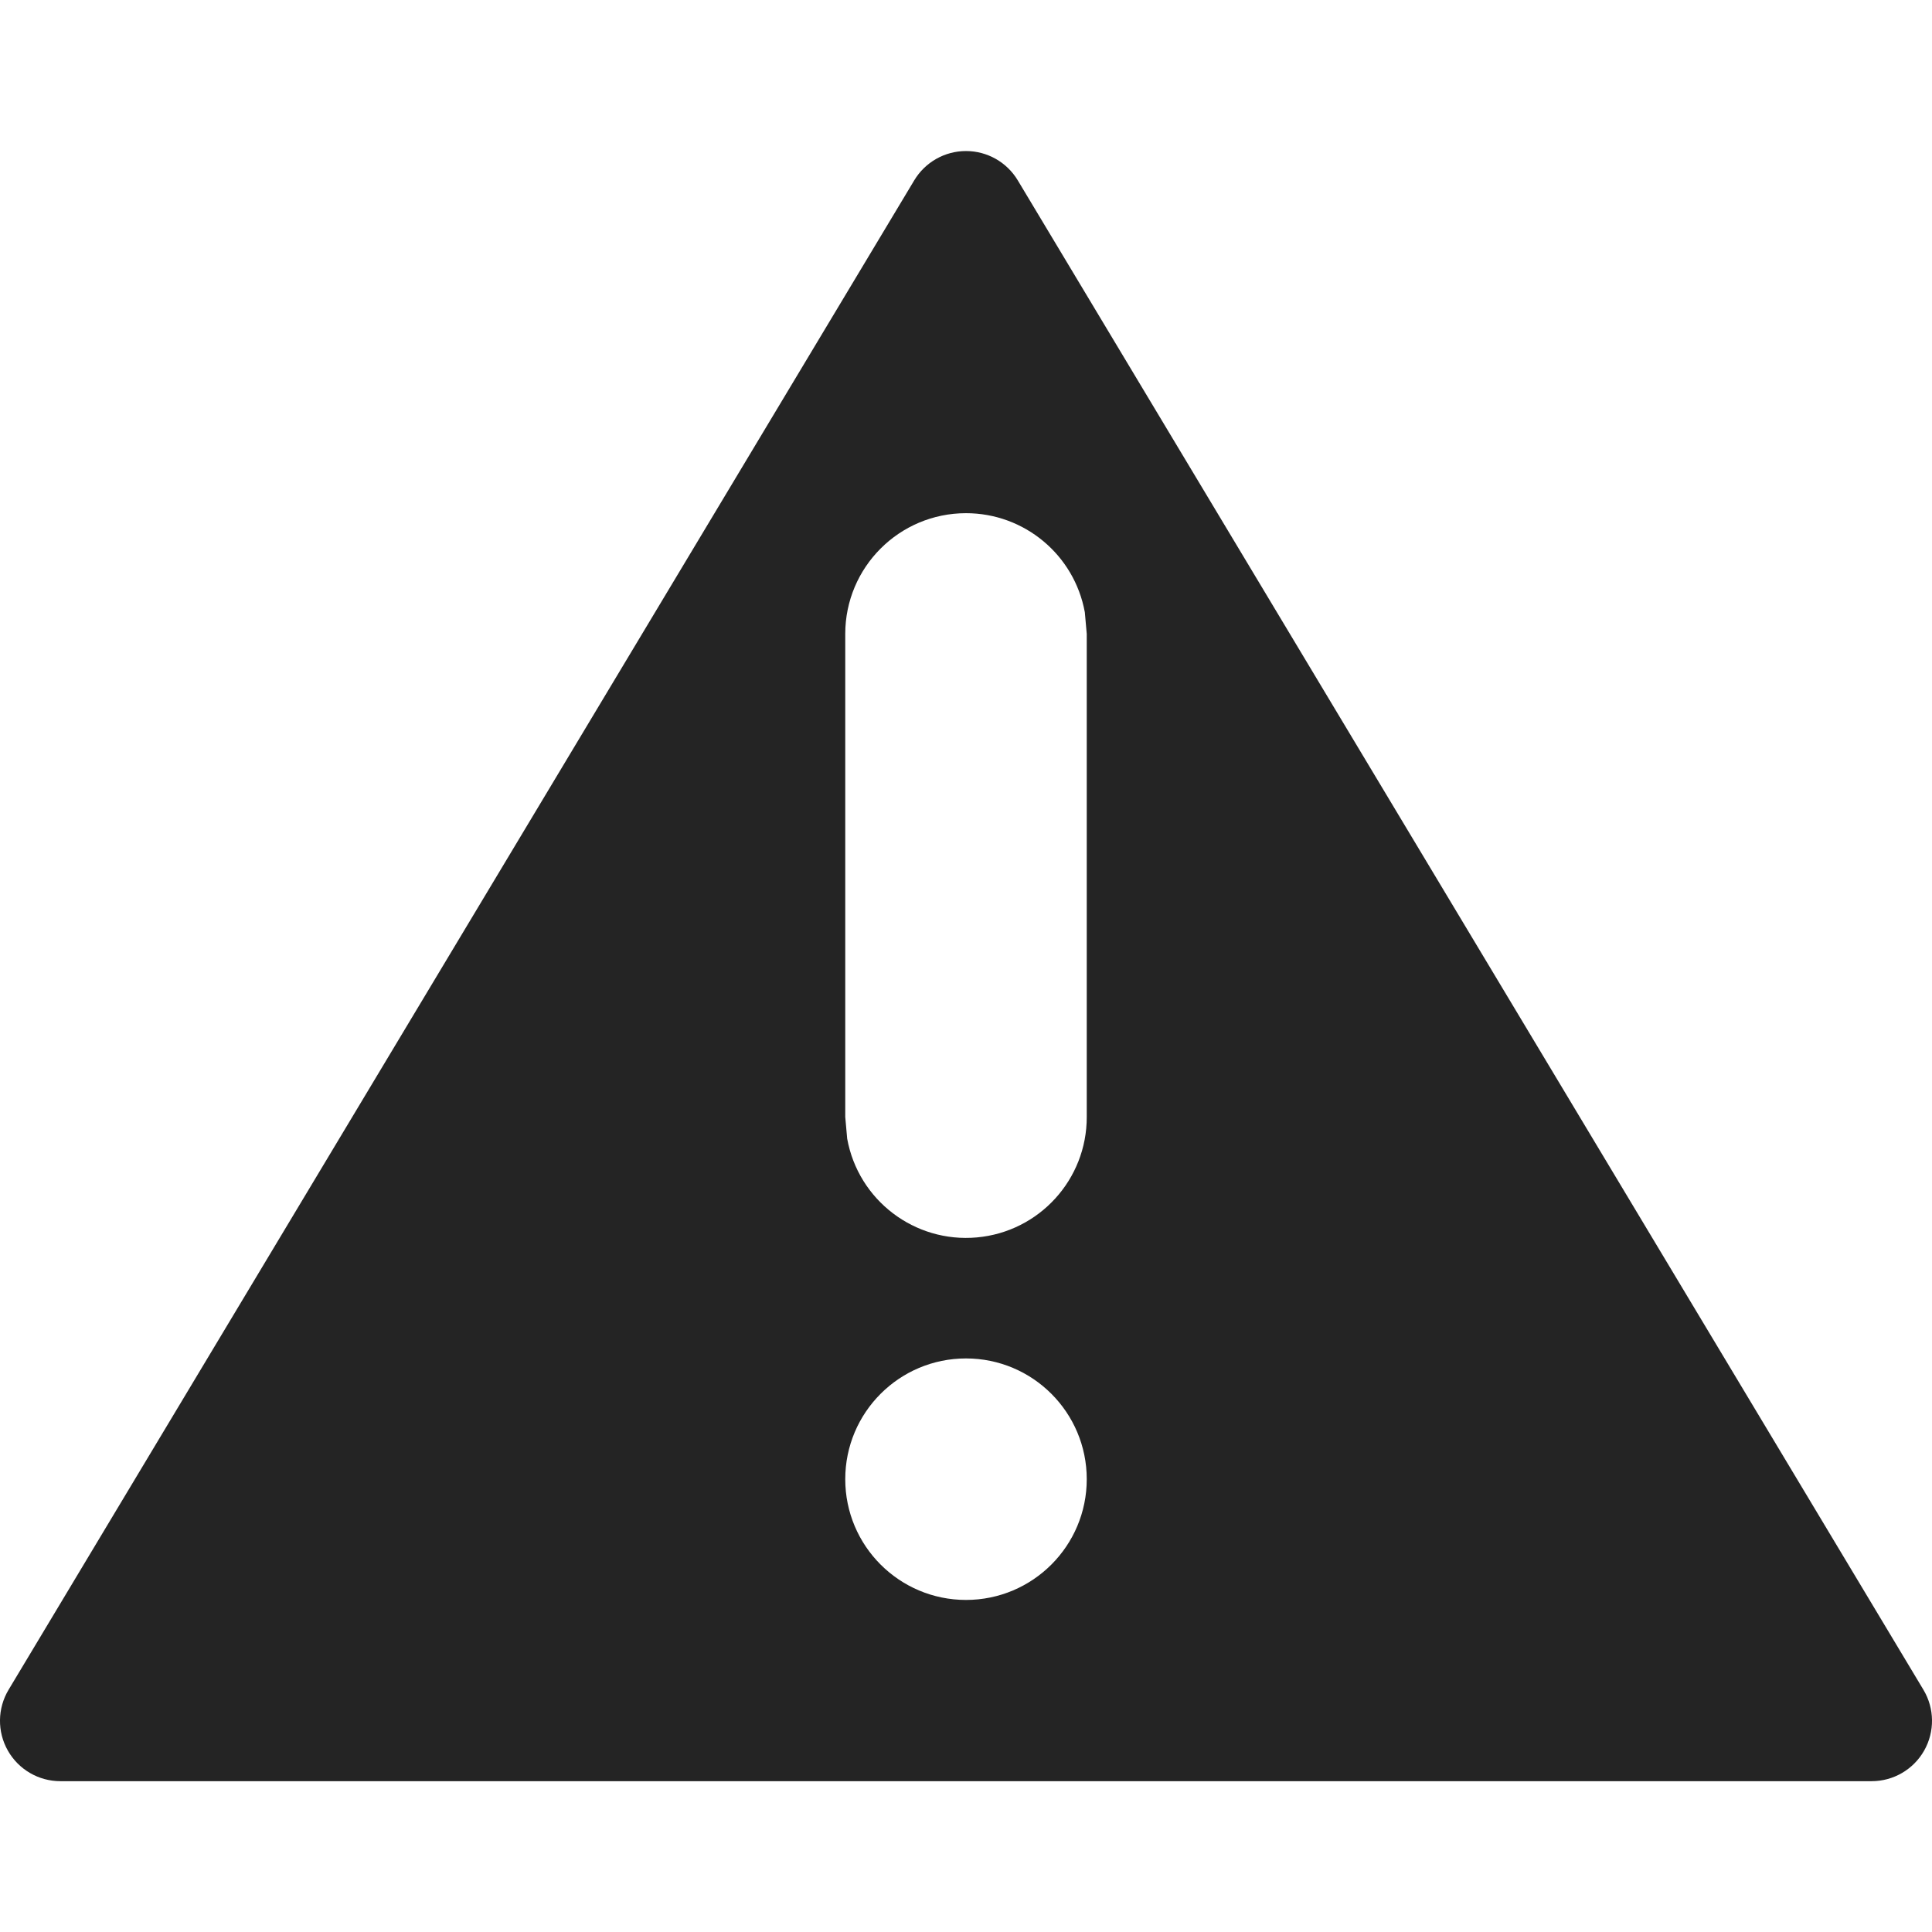
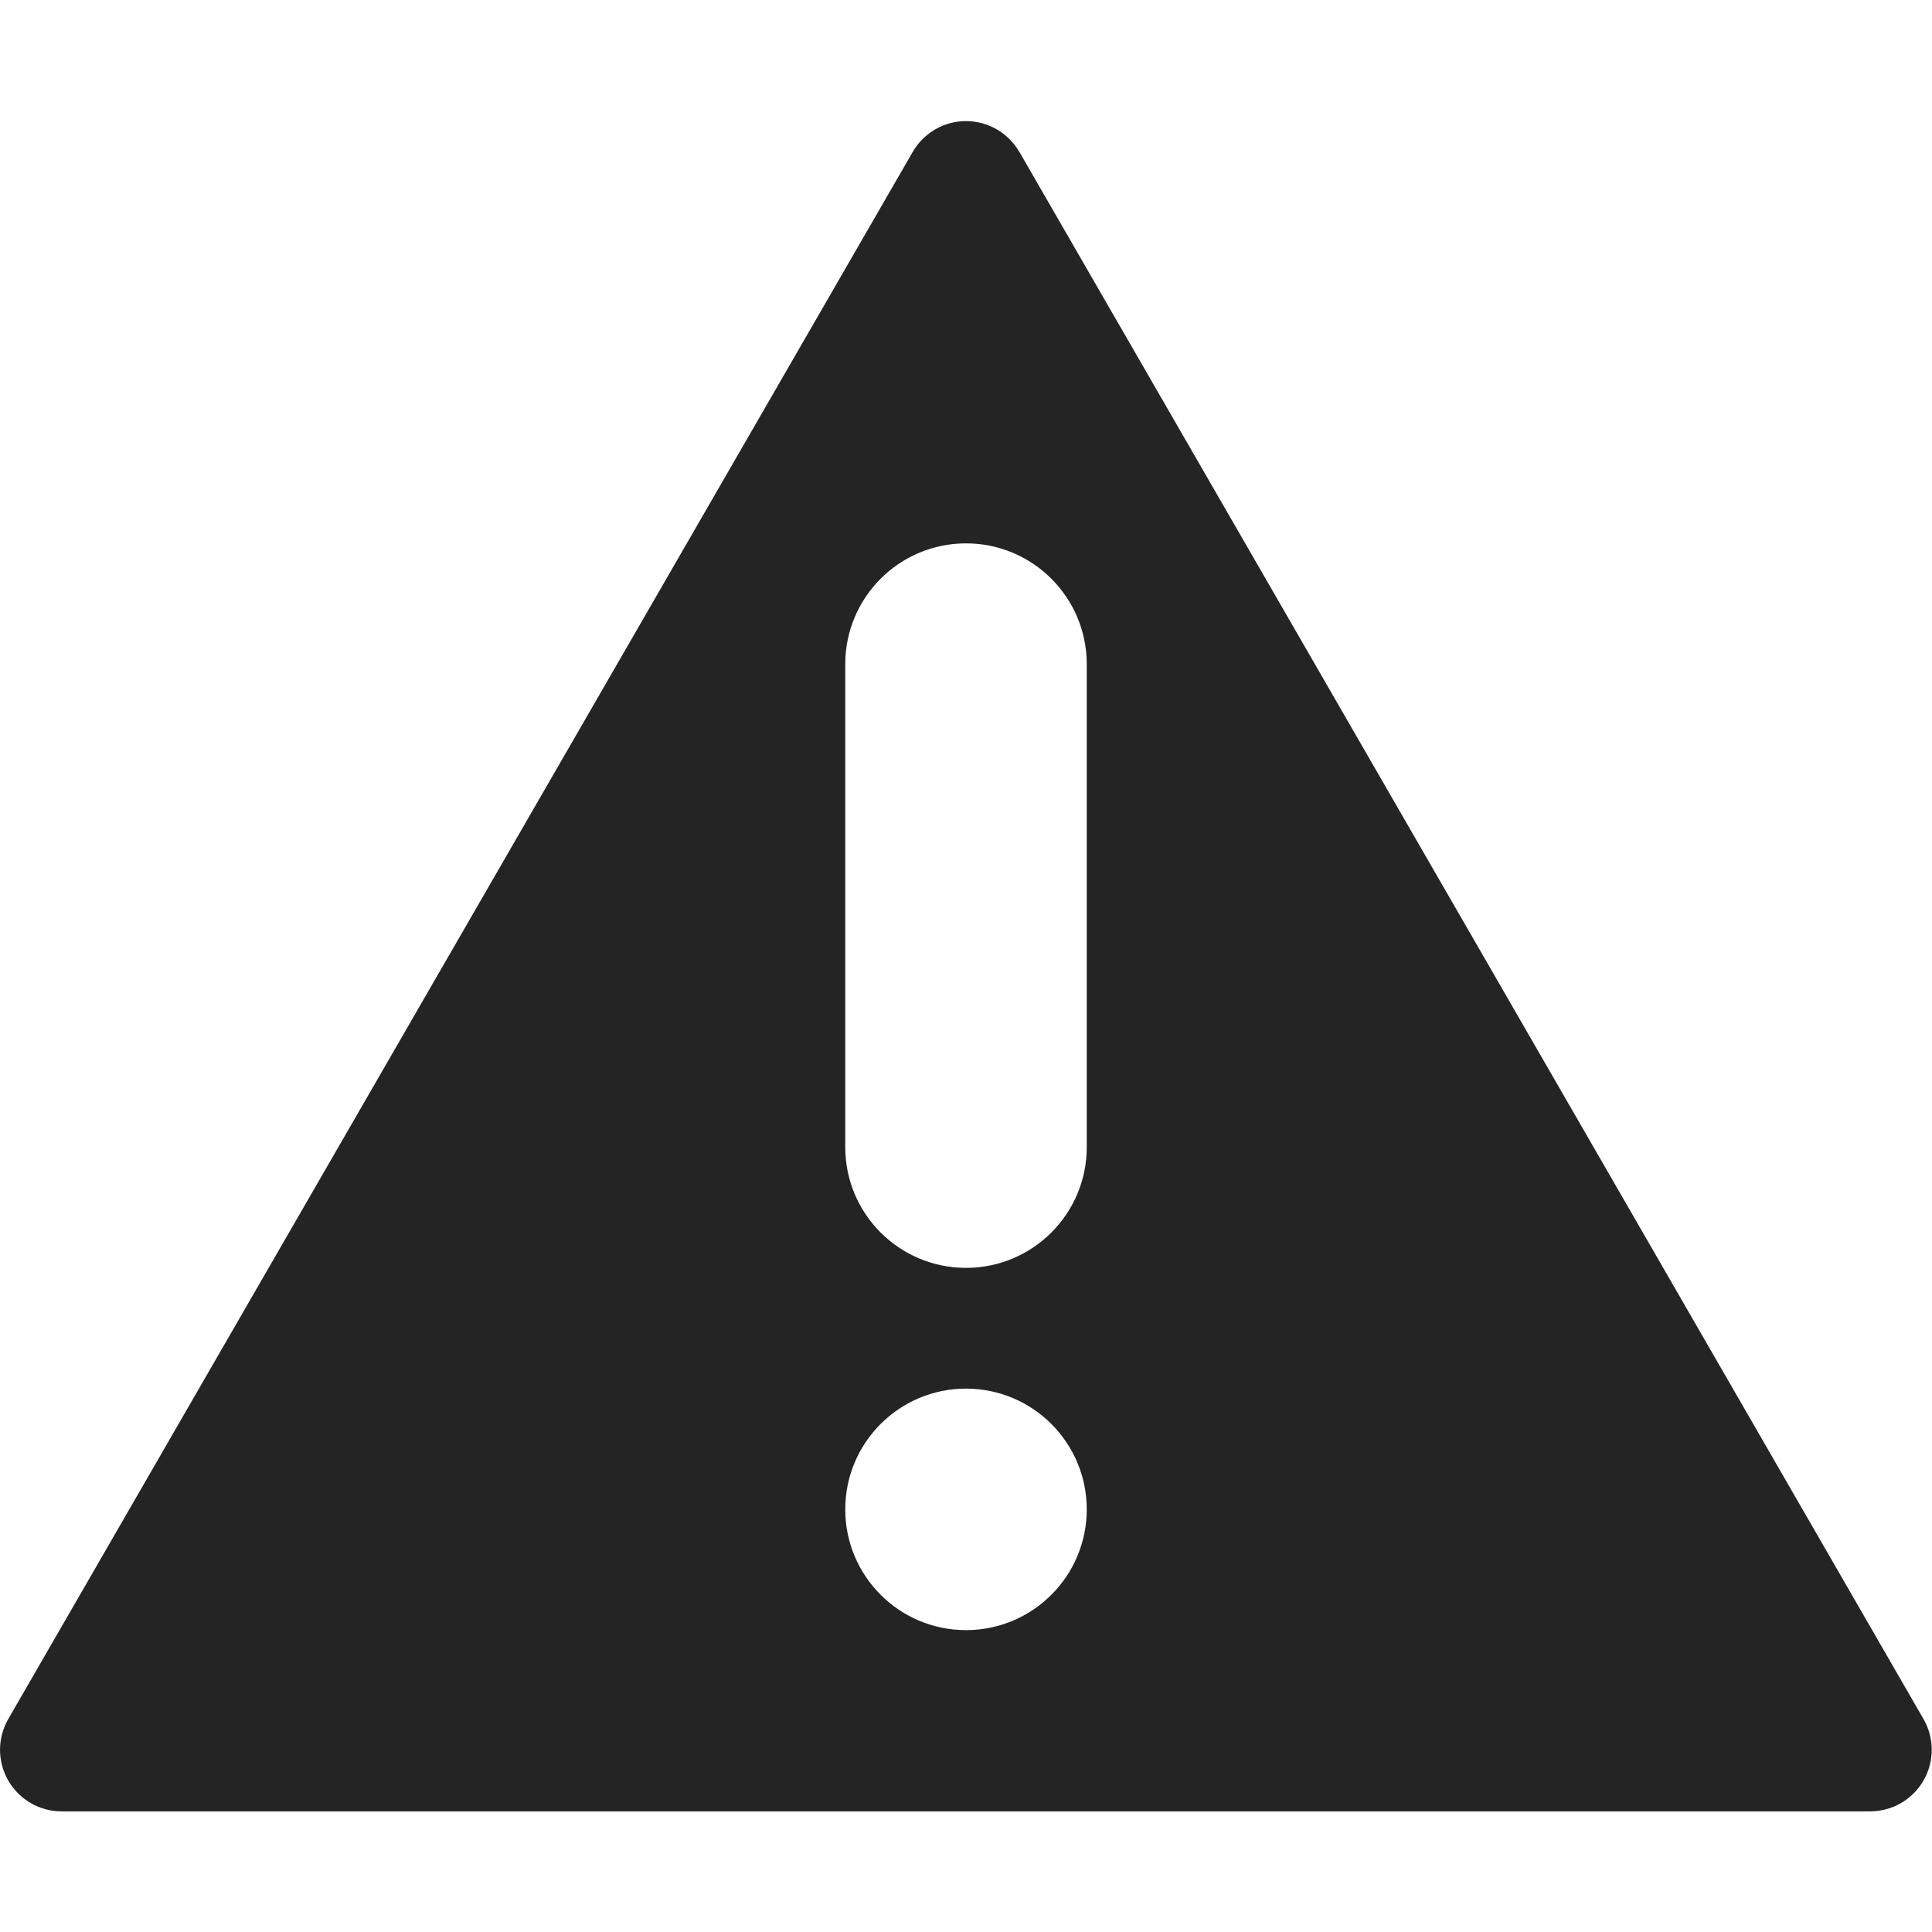
- <svg width="16" height="16" fill="none" viewBox="0 0 16 16">
-   <path fill="#242424" fill-rule="evenodd" d="m.071 13.994 7.5-12.5a.5.5 0 0 1 .858 0l7.5 12.5a.5.5 0 0 1-.429.757H.5a.5.5 0 0 1-.429-.757ZM8 4.25a1 1 0 0 1 .984.82L9 5.25v4a1 1 0 0 1-1.984.18L7 9.25v-4a1 1 0 0 1 1-1Zm0 7a1 1 0 1 1 0 2 1 1 0 0 1 0-2Z" clip-rule="evenodd" />
+ <svg xmlns="http://www.w3.org/2000/svg" width="16" height="16" fill="none" viewBox="0 0 16 16">
+   <path fill="#242424" d="M8.44 1.256a.509.509 0 0 0-.88 0L.068 14.237a.51.51 0 0 0 .44.764H15.49a.51.51 0 0 0 .44-.764L8.441 1.256ZM7 5.5a1 1 0 0 1 2 0v4a1 1 0 0 1-2 0v-4Zm0 7a1 1 0 1 1 2 0 1 1 0 0 1-2 0Z" />
</svg>
